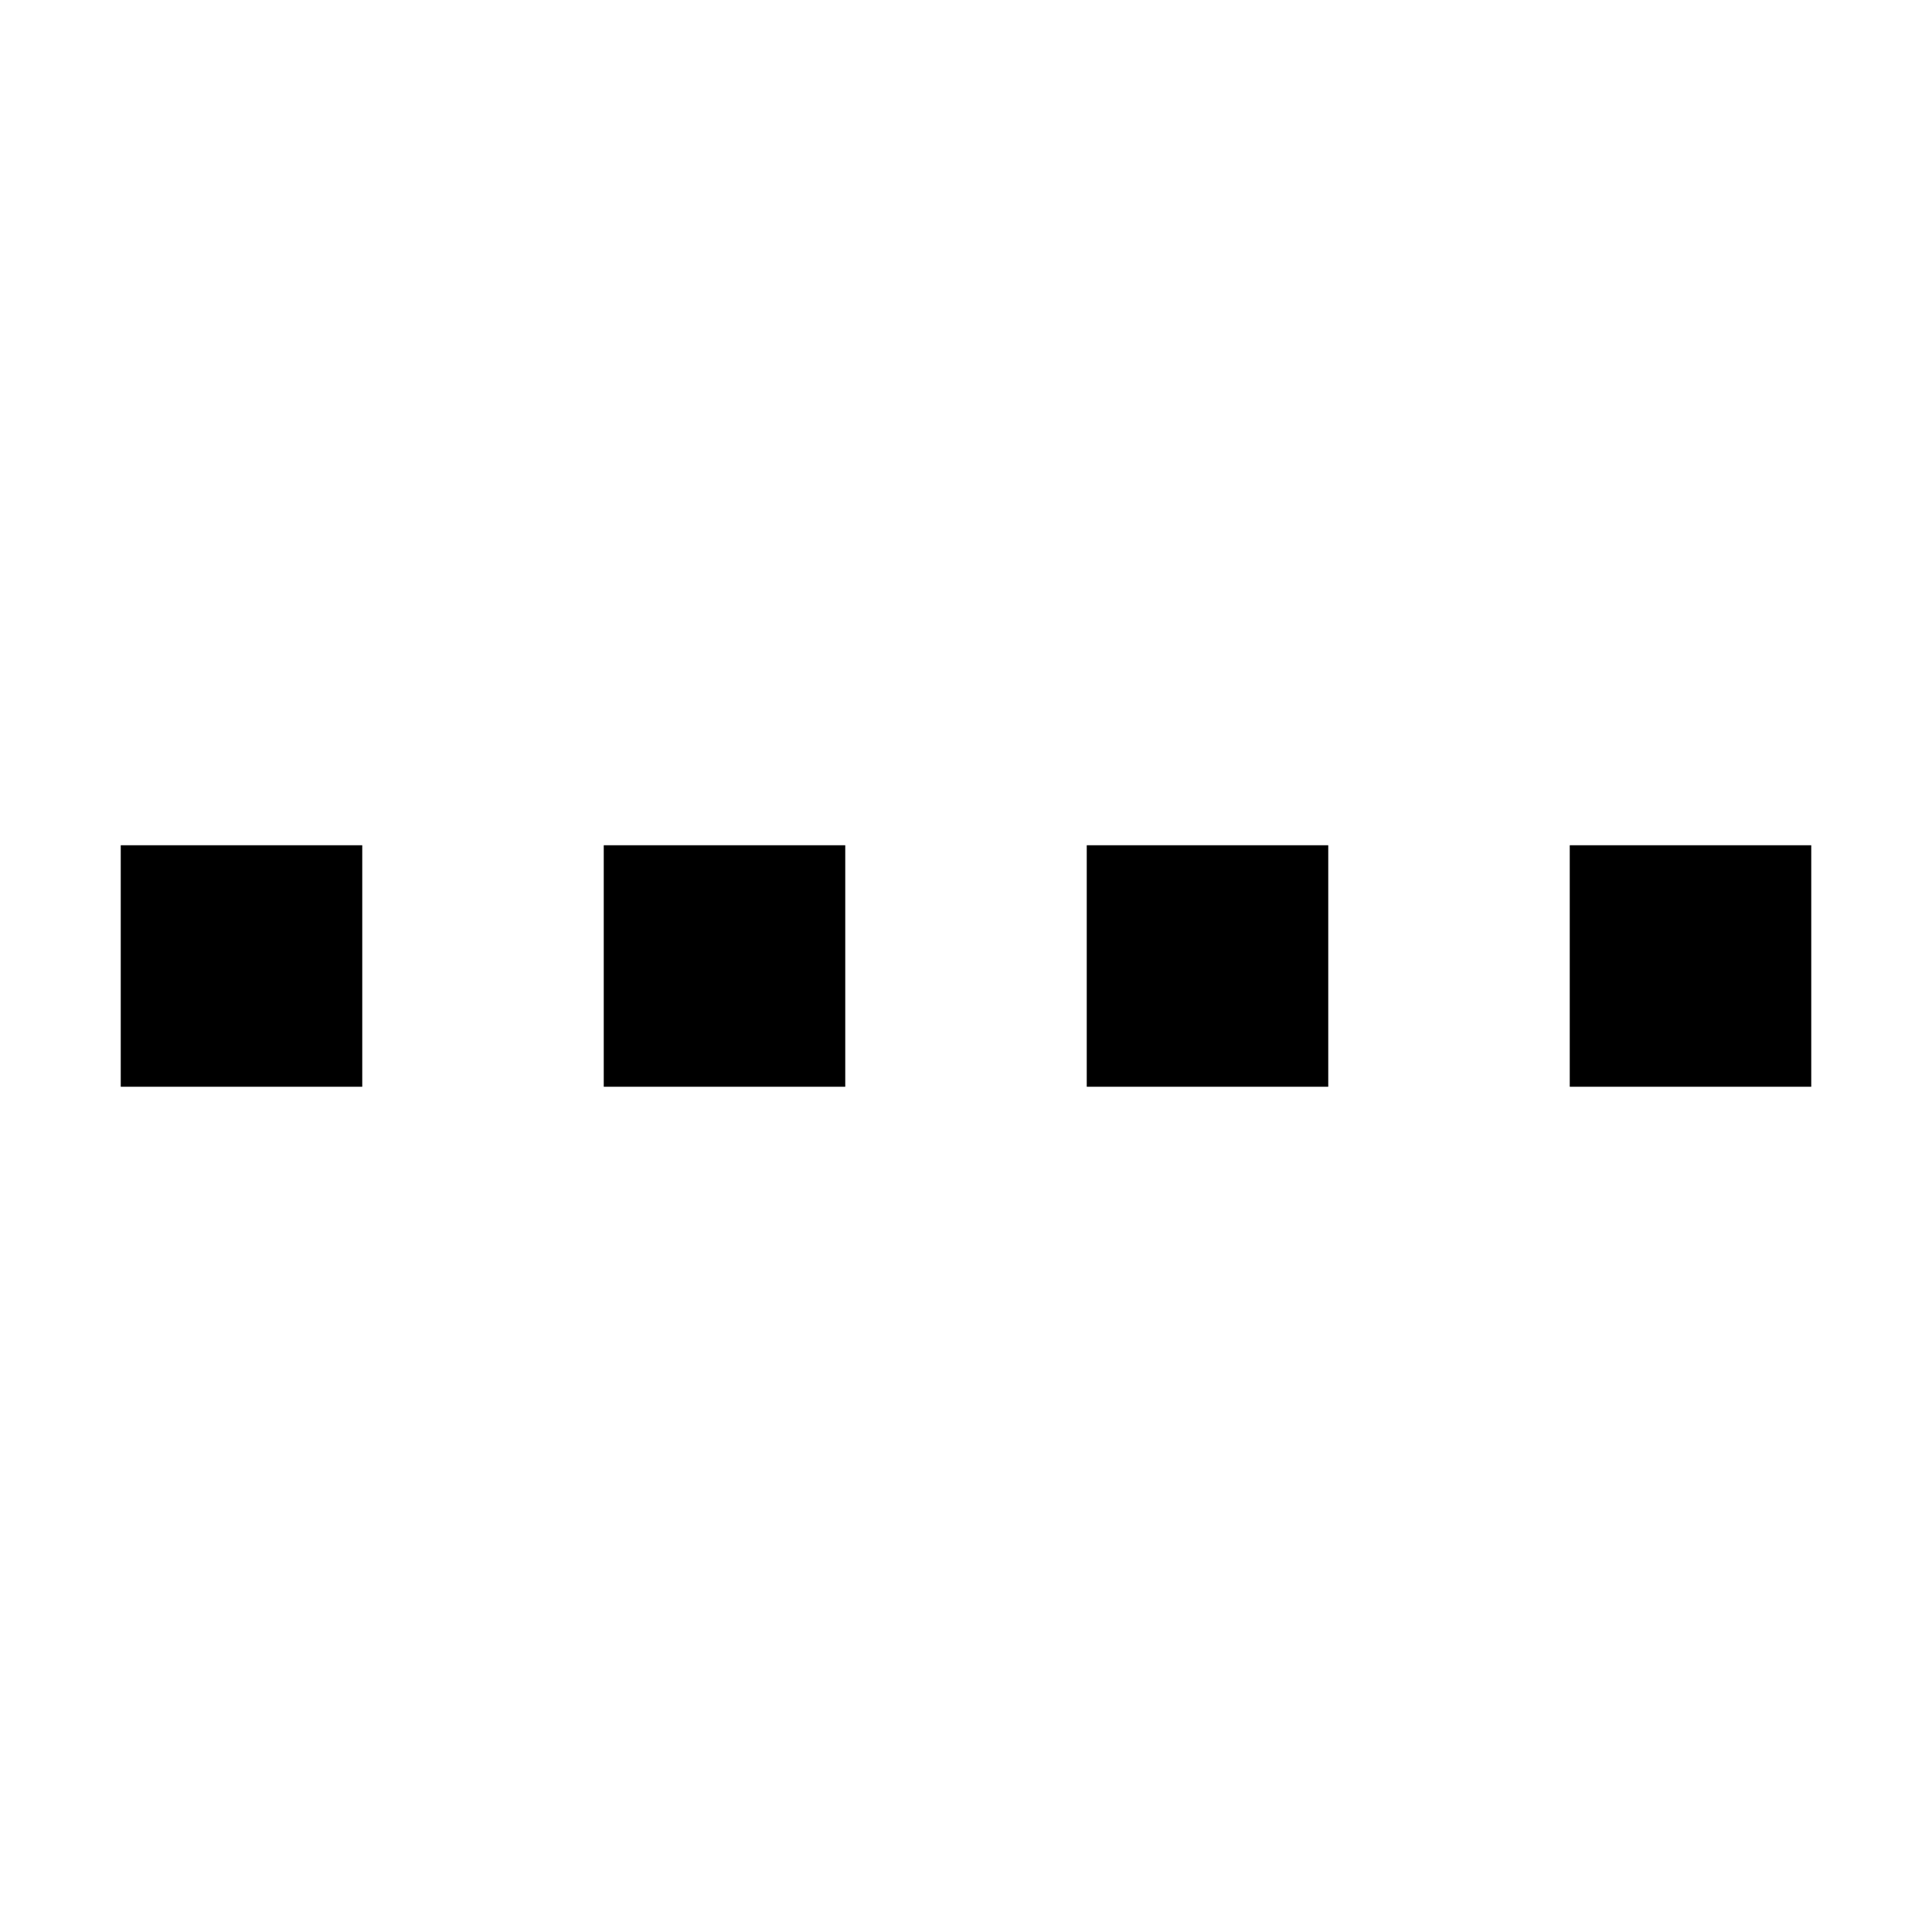
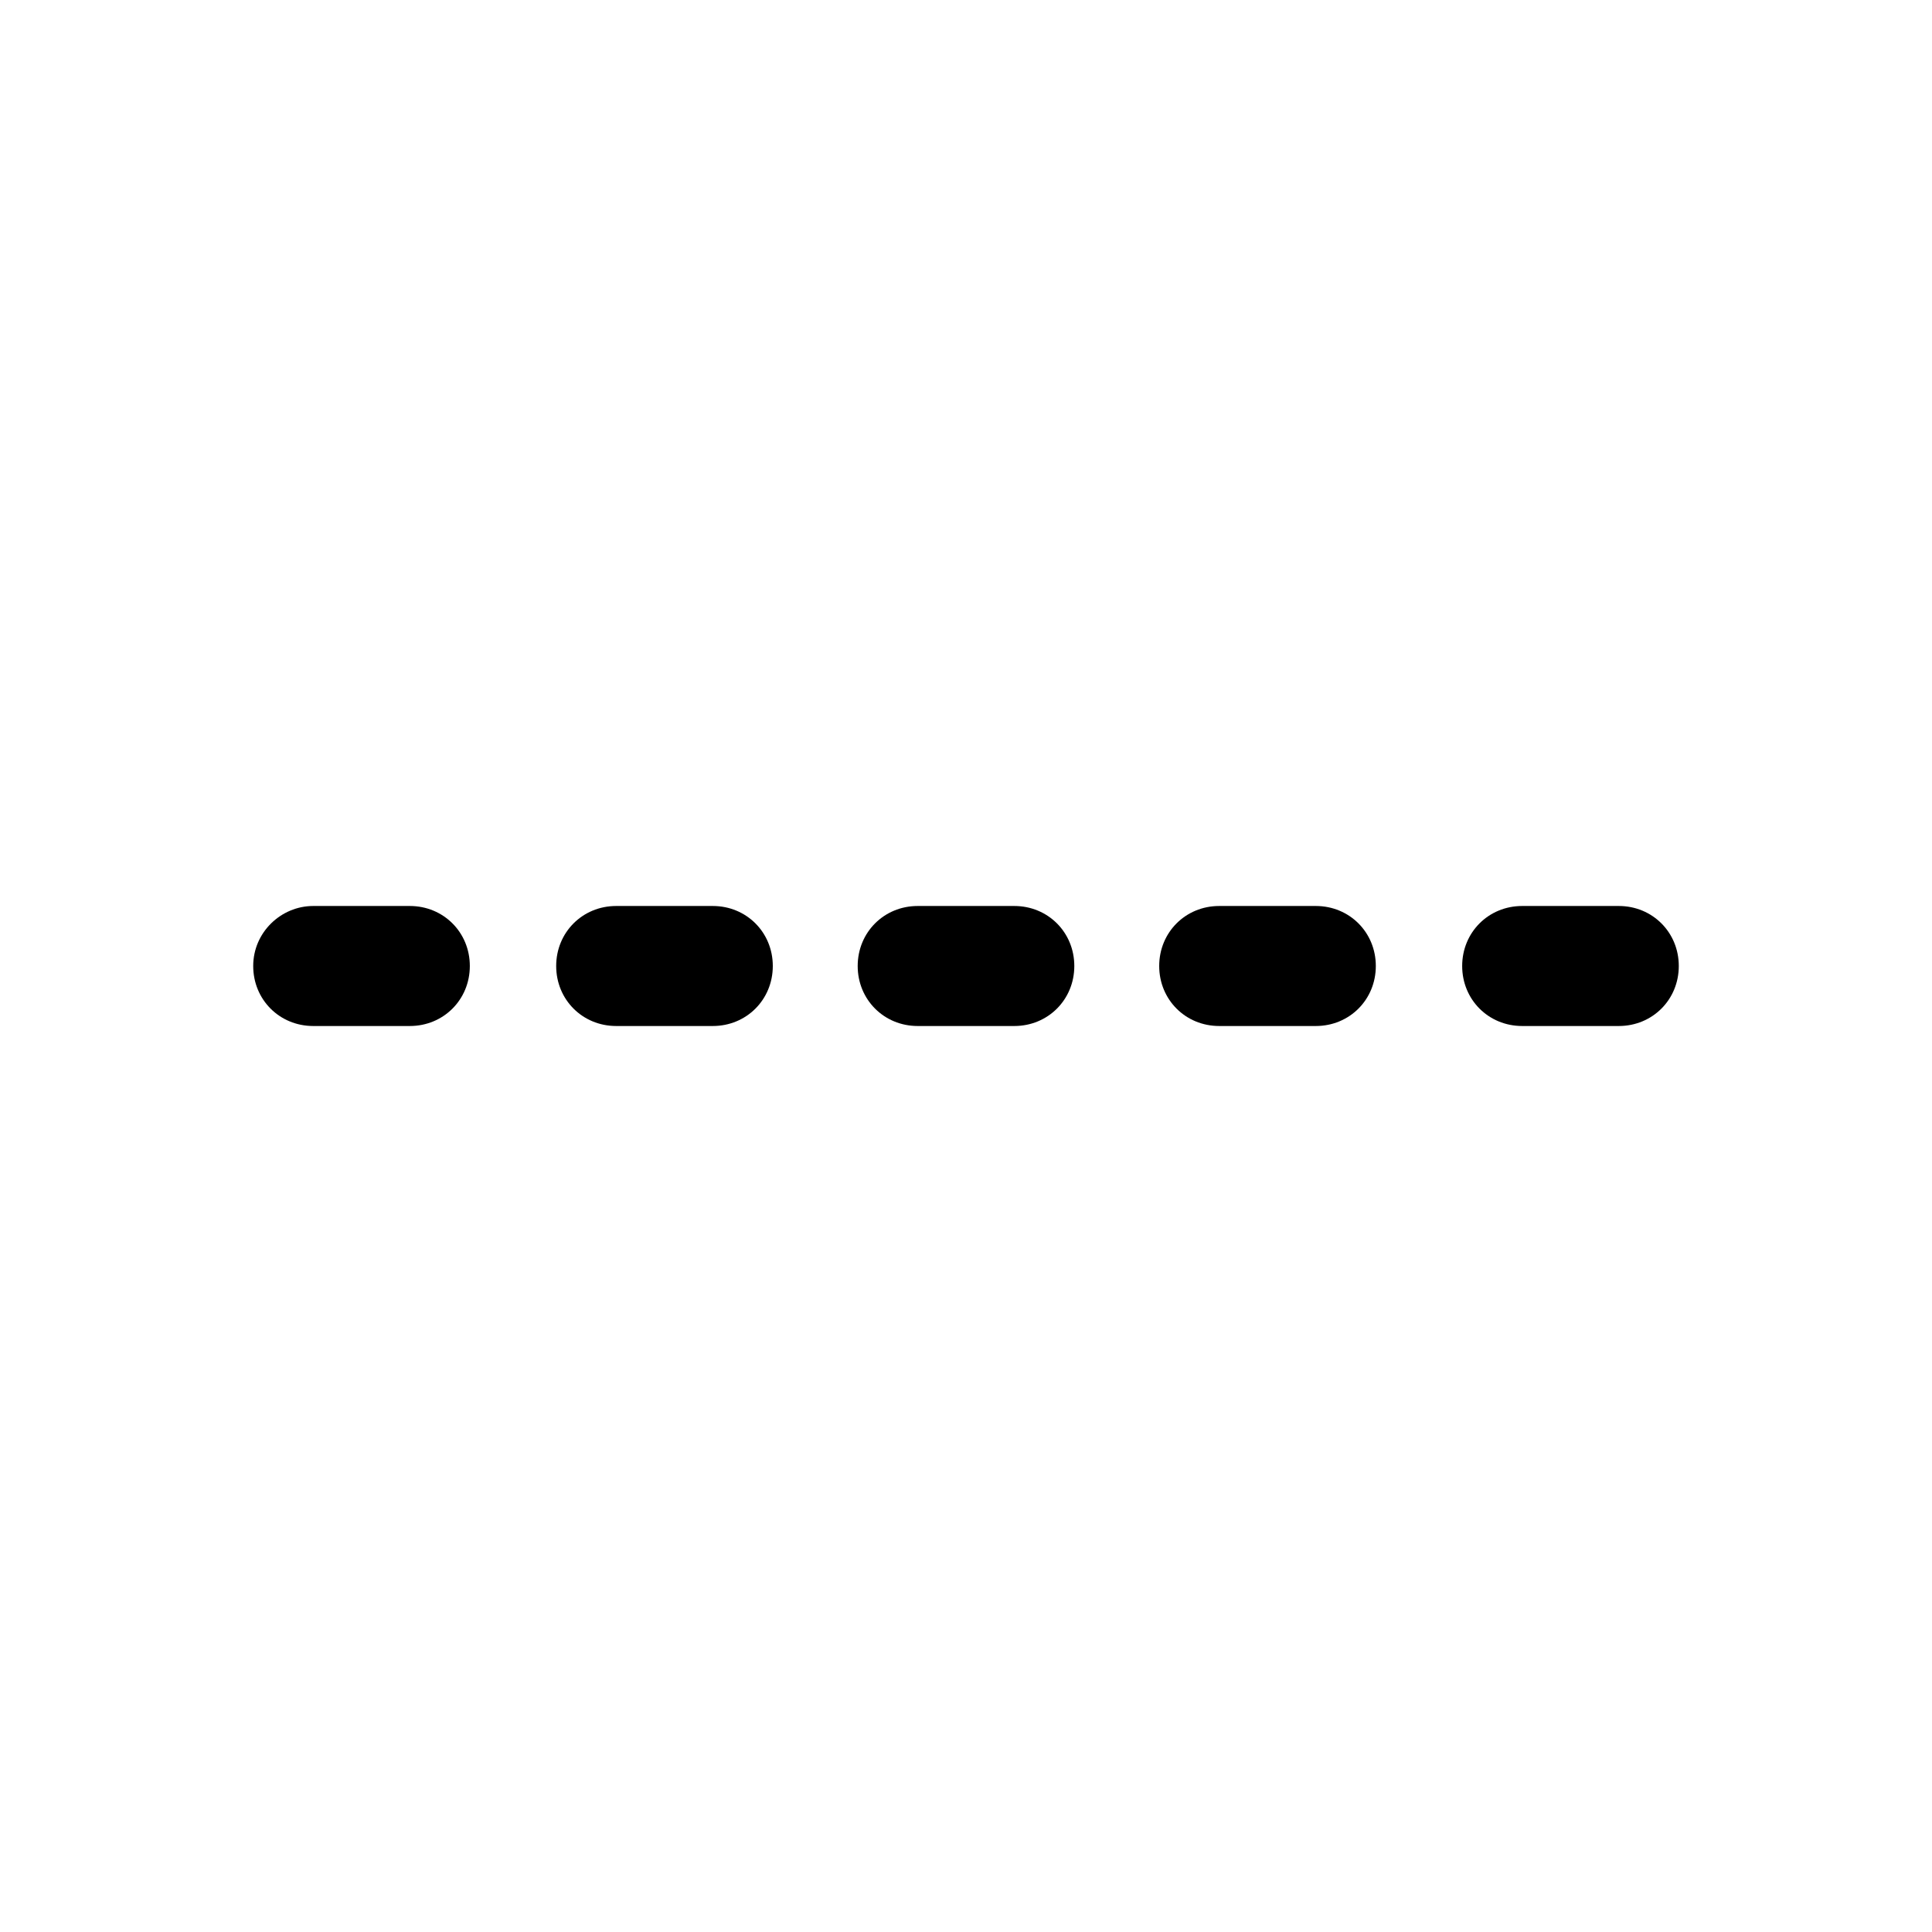
- <svg xmlns="http://www.w3.org/2000/svg" data-icon="BorderStyleDotted" aria-hidden="true" focusable="false" width="16" height="16" viewBox="0 0 16 16" version="1.1" style="display: block">
-   <path d="M1 7h2v2H1zm4 0h2v2H5zm4 0h2v2H9zm4 0h2v2h-2z" />
+ <svg xmlns="http://www.w3.org/2000/svg" version="1.1" id="图层_1" x="0px" y="0px" viewBox="0 0 132 132" style="enable-background:new 0 0 132 132;" xml:space="preserve">
+   <style type="text/css">
+ 	.st0{fill:none;}
+ 	.st1{fill-rule:evenodd;clip-rule:evenodd;fill:currentColor;}
+ </style>
+   <rect id="size" class="st0" width="132" height="132" />
+   <path id="合并" class="st1" d="M21.4,61.9h6.6c2.3,0,4.1,1.8,4.1,4.1s-1.8,4.1-4.1,4.1h-1h-5.6c-2.3,0-4.1-1.8-4.1-4.1  S19.2,61.9,21.4,61.9z M48.7,61.9h-6.6c-2.3,0-4.1,1.8-4.1,4.1s1.8,4.1,4.1,4.1h5.6h1c2.3,0,4.1-1.8,4.1-4.1S51,61.9,48.7,61.9z   M62.7,61.9h6.6c2.3,0,4.1,1.8,4.1,4.1s-1.8,4.1-4.1,4.1h-1h-5.6c-2.3,0-4.1-1.8-4.1-4.1S60.4,61.9,62.7,61.9z M89.9,61.9h-6.6  c-2.3,0-4.1,1.8-4.1,4.1s1.8,4.1,4.1,4.1h5.6h1c2.3,0,4.1-1.8,4.1-4.1S92.2,61.9,89.9,61.9z M105,61.9h5.6c2.3,0,4.1,1.8,4.1,4.1  s-1.8,4.1-4.1,4.1h-1H104c-2.3,0-4.1-1.8-4.1-4.1s1.8-4.1,4.1-4.1H105z" />
</svg>
